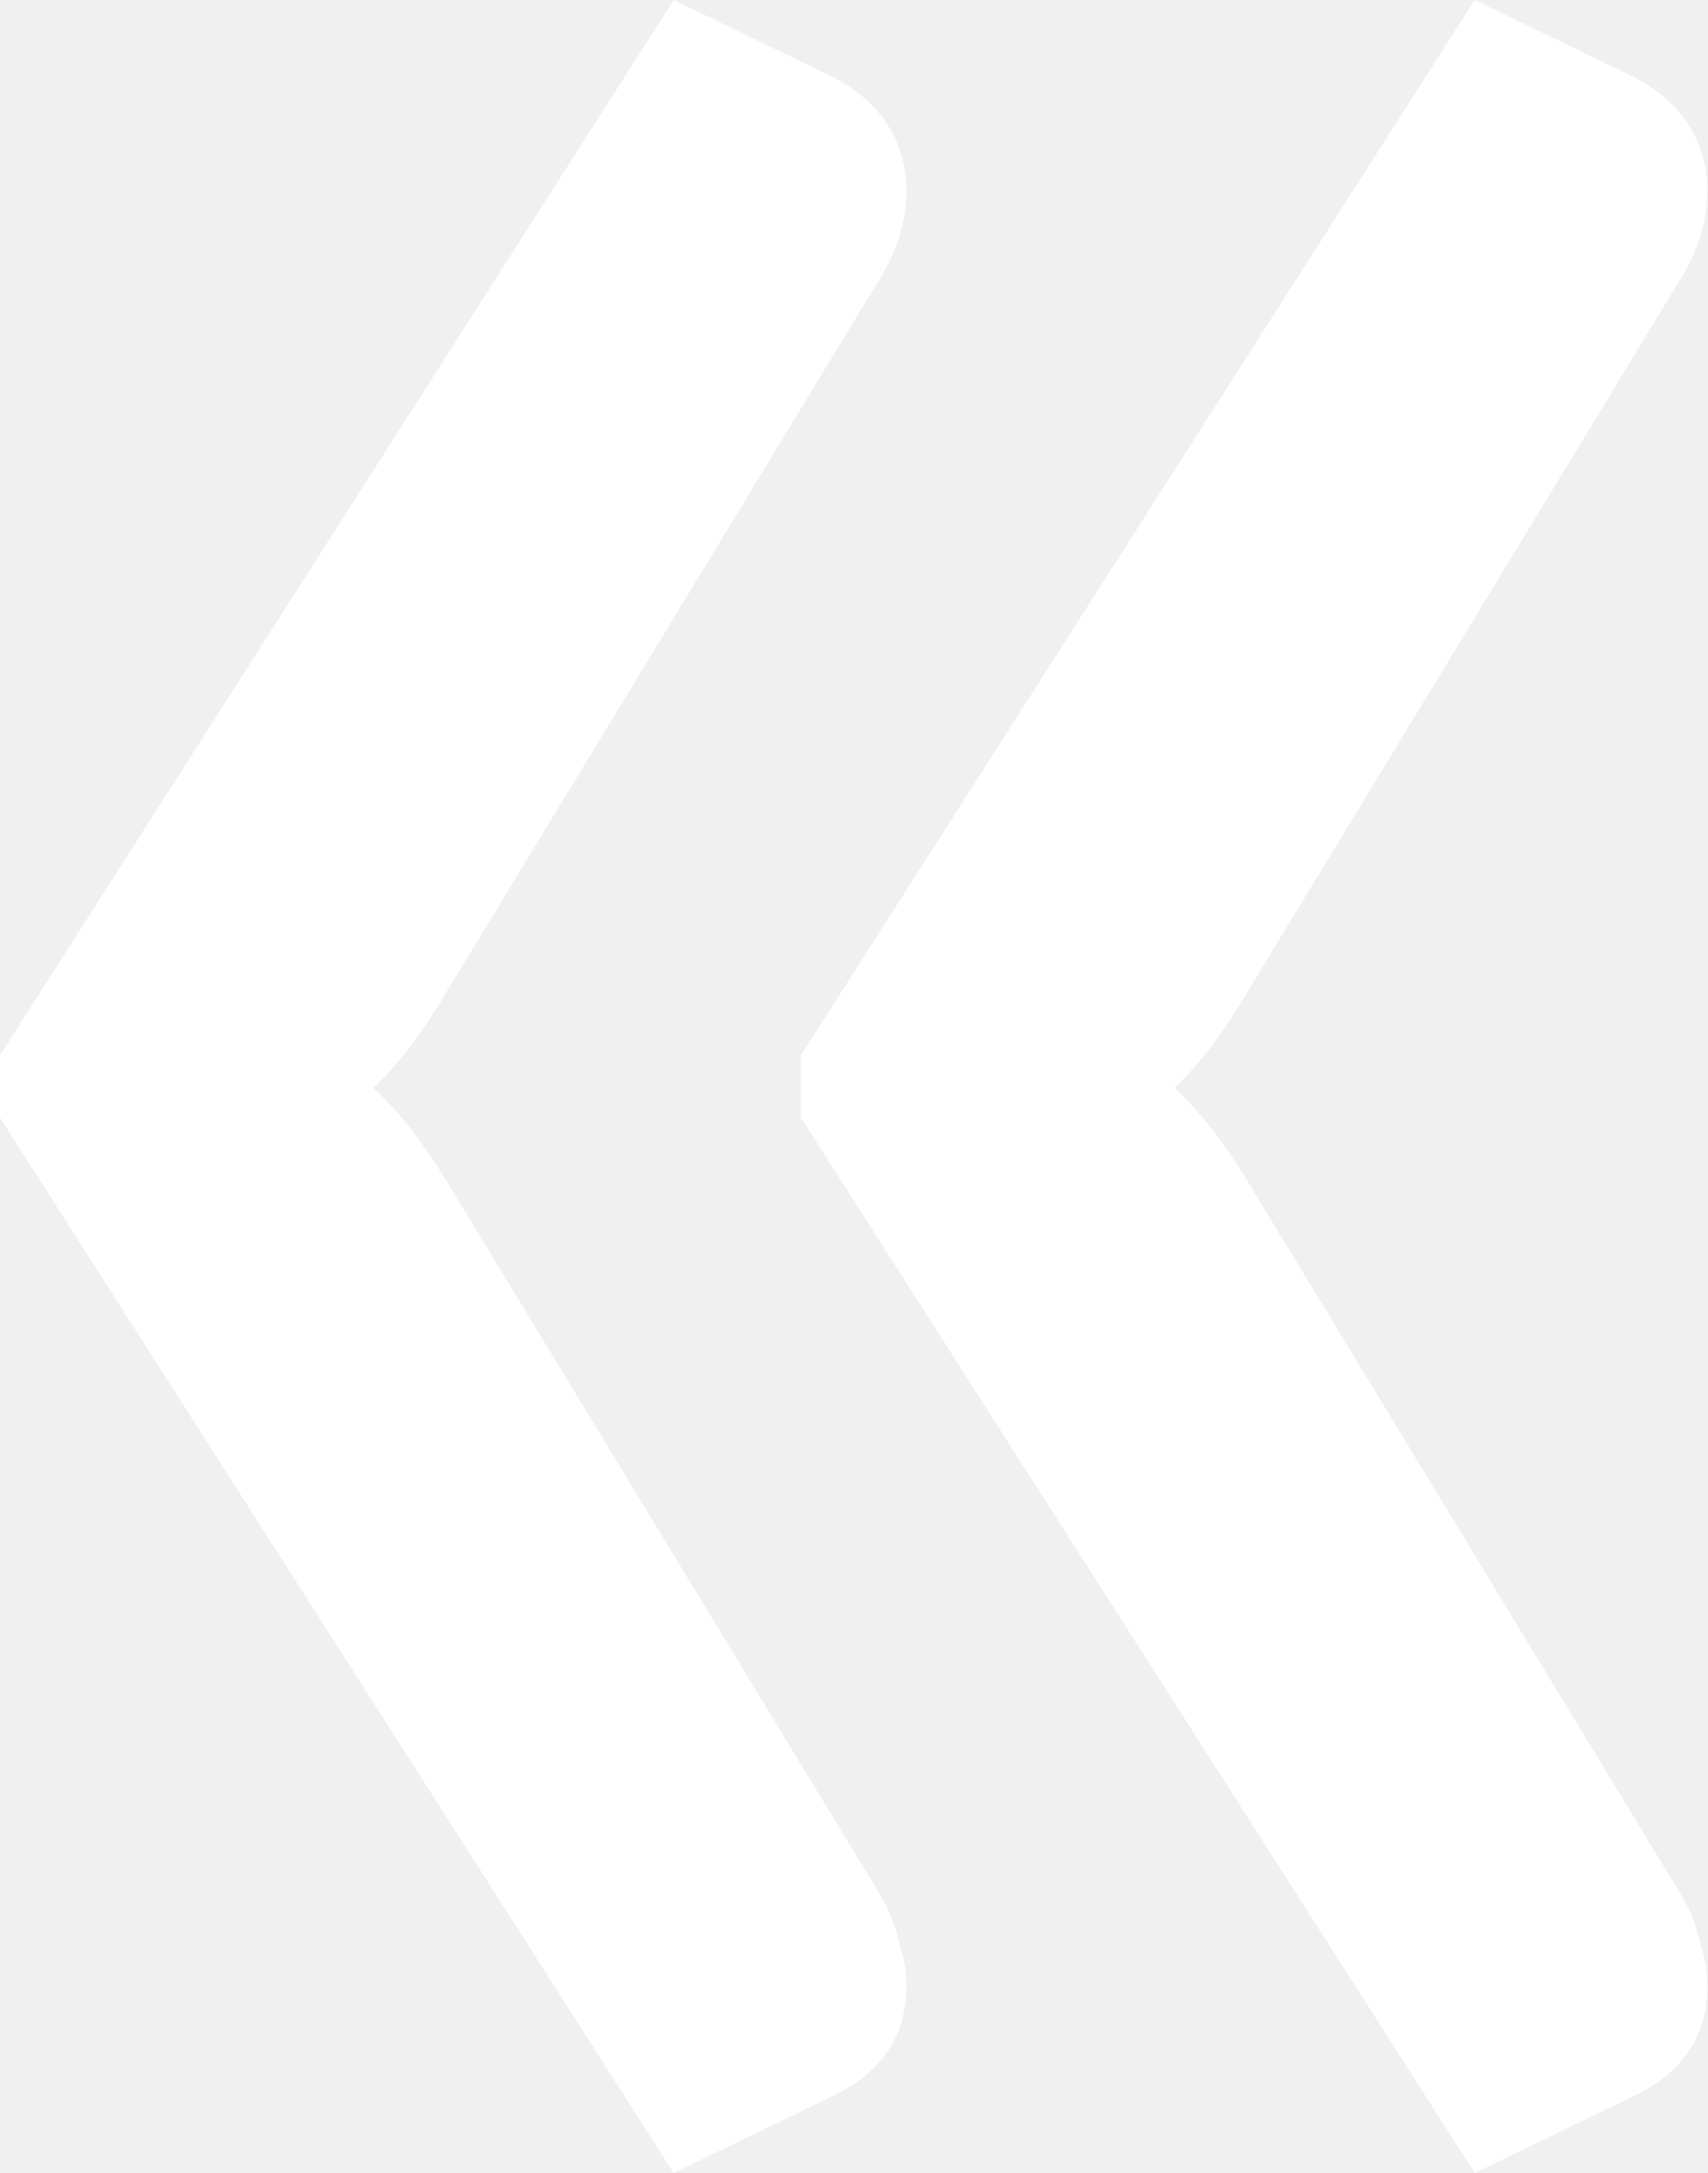
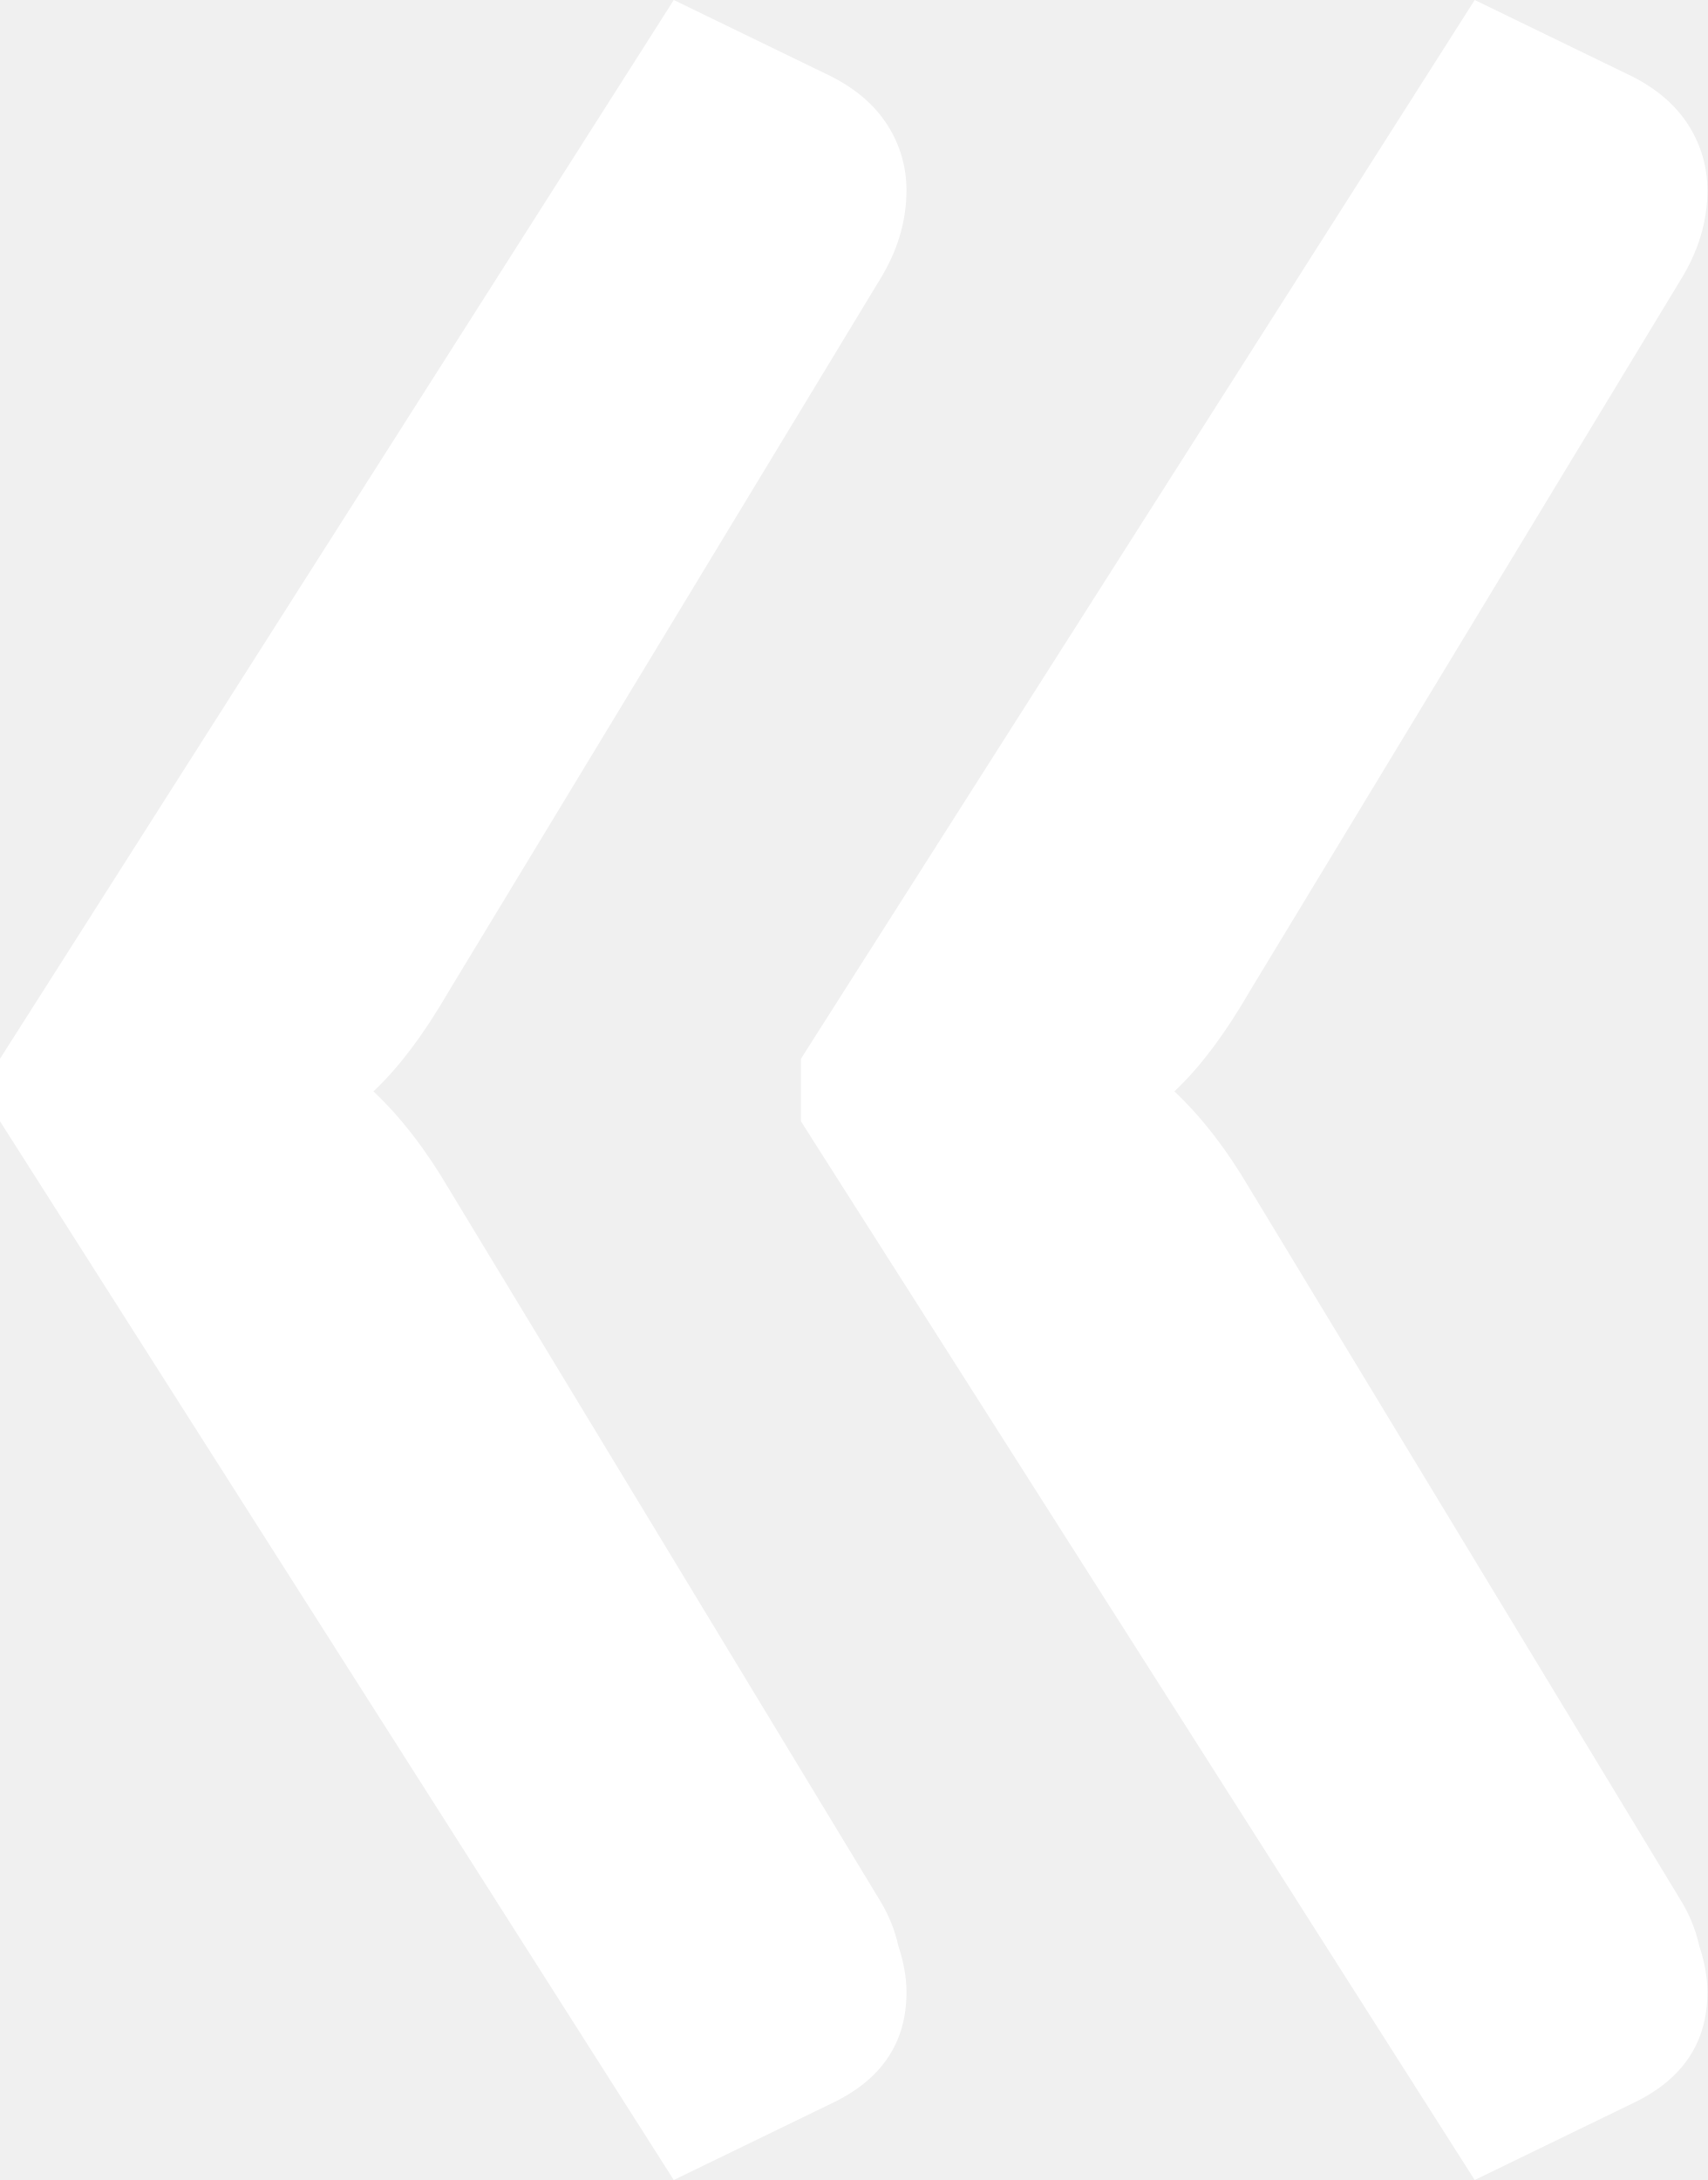
- <svg xmlns="http://www.w3.org/2000/svg" width="22" height="28" fill="none">
-   <path d="M0 14.402v-.804L8.681 0l2.023.979c.325.163.57.373.732.629.162.256.244.536.244.839 0 .396-.116.78-.349 1.153l-5.543 9.124c-.326.56-.651.99-.977 1.293.35.327.674.746.977 1.259l5.543 9.123c.116.187.198.385.244.595.07.21.105.408.105.594 0 .652-.325 1.13-.976 1.433L8.68 28 0 14.402Zm10.32 0v-.804L19.002 0l2.022.979c.325.163.57.373.732.629.163.256.244.536.244.839 0 .396-.116.78-.349 1.153l-5.543 9.124c-.326.56-.651.99-.976 1.293.348.327.674.746.976 1.259l5.543 9.123c.117.187.198.385.244.595.07.21.105.408.105.594 0 .652-.325 1.13-.976 1.433L19.002 28 10.32 14.402Z" fill="#fff" />
+ <svg xmlns="http://www.w3.org/2000/svg" width="47" height="60" fill="none">
+   <path d="M0 30.861V29.14L18.547 0l4.32 2.097c.695.35 1.216.8 1.564 1.349a3.29 3.29 0 0 1 .521 1.797c0 .85-.248 1.673-.744 2.472l-11.843 19.55c-.696 1.2-1.39 2.123-2.086 2.773.745.699 1.44 1.598 2.085 2.696l11.844 19.55c.248.4.422.825.521 1.274.149.45.224.874.224 1.273 0 1.399-.696 2.422-2.086 3.072L18.547 60 0 30.861Zm22.047 0V29.14L40.594 0l4.32 2.097c.696.35 1.217.8 1.565 1.349.347.549.521 1.148.521 1.797 0 .85-.248 1.673-.745 2.472l-11.843 19.55c-.695 1.2-1.39 2.123-2.085 2.773.744.699 1.44 1.598 2.085 2.696l11.843 19.55c.248.4.422.825.521 1.274.15.45.224.874.224 1.273 0 1.399-.695 2.422-2.086 3.072L40.594 60 22.047 30.861Z" fill="#fff" />
</svg>
